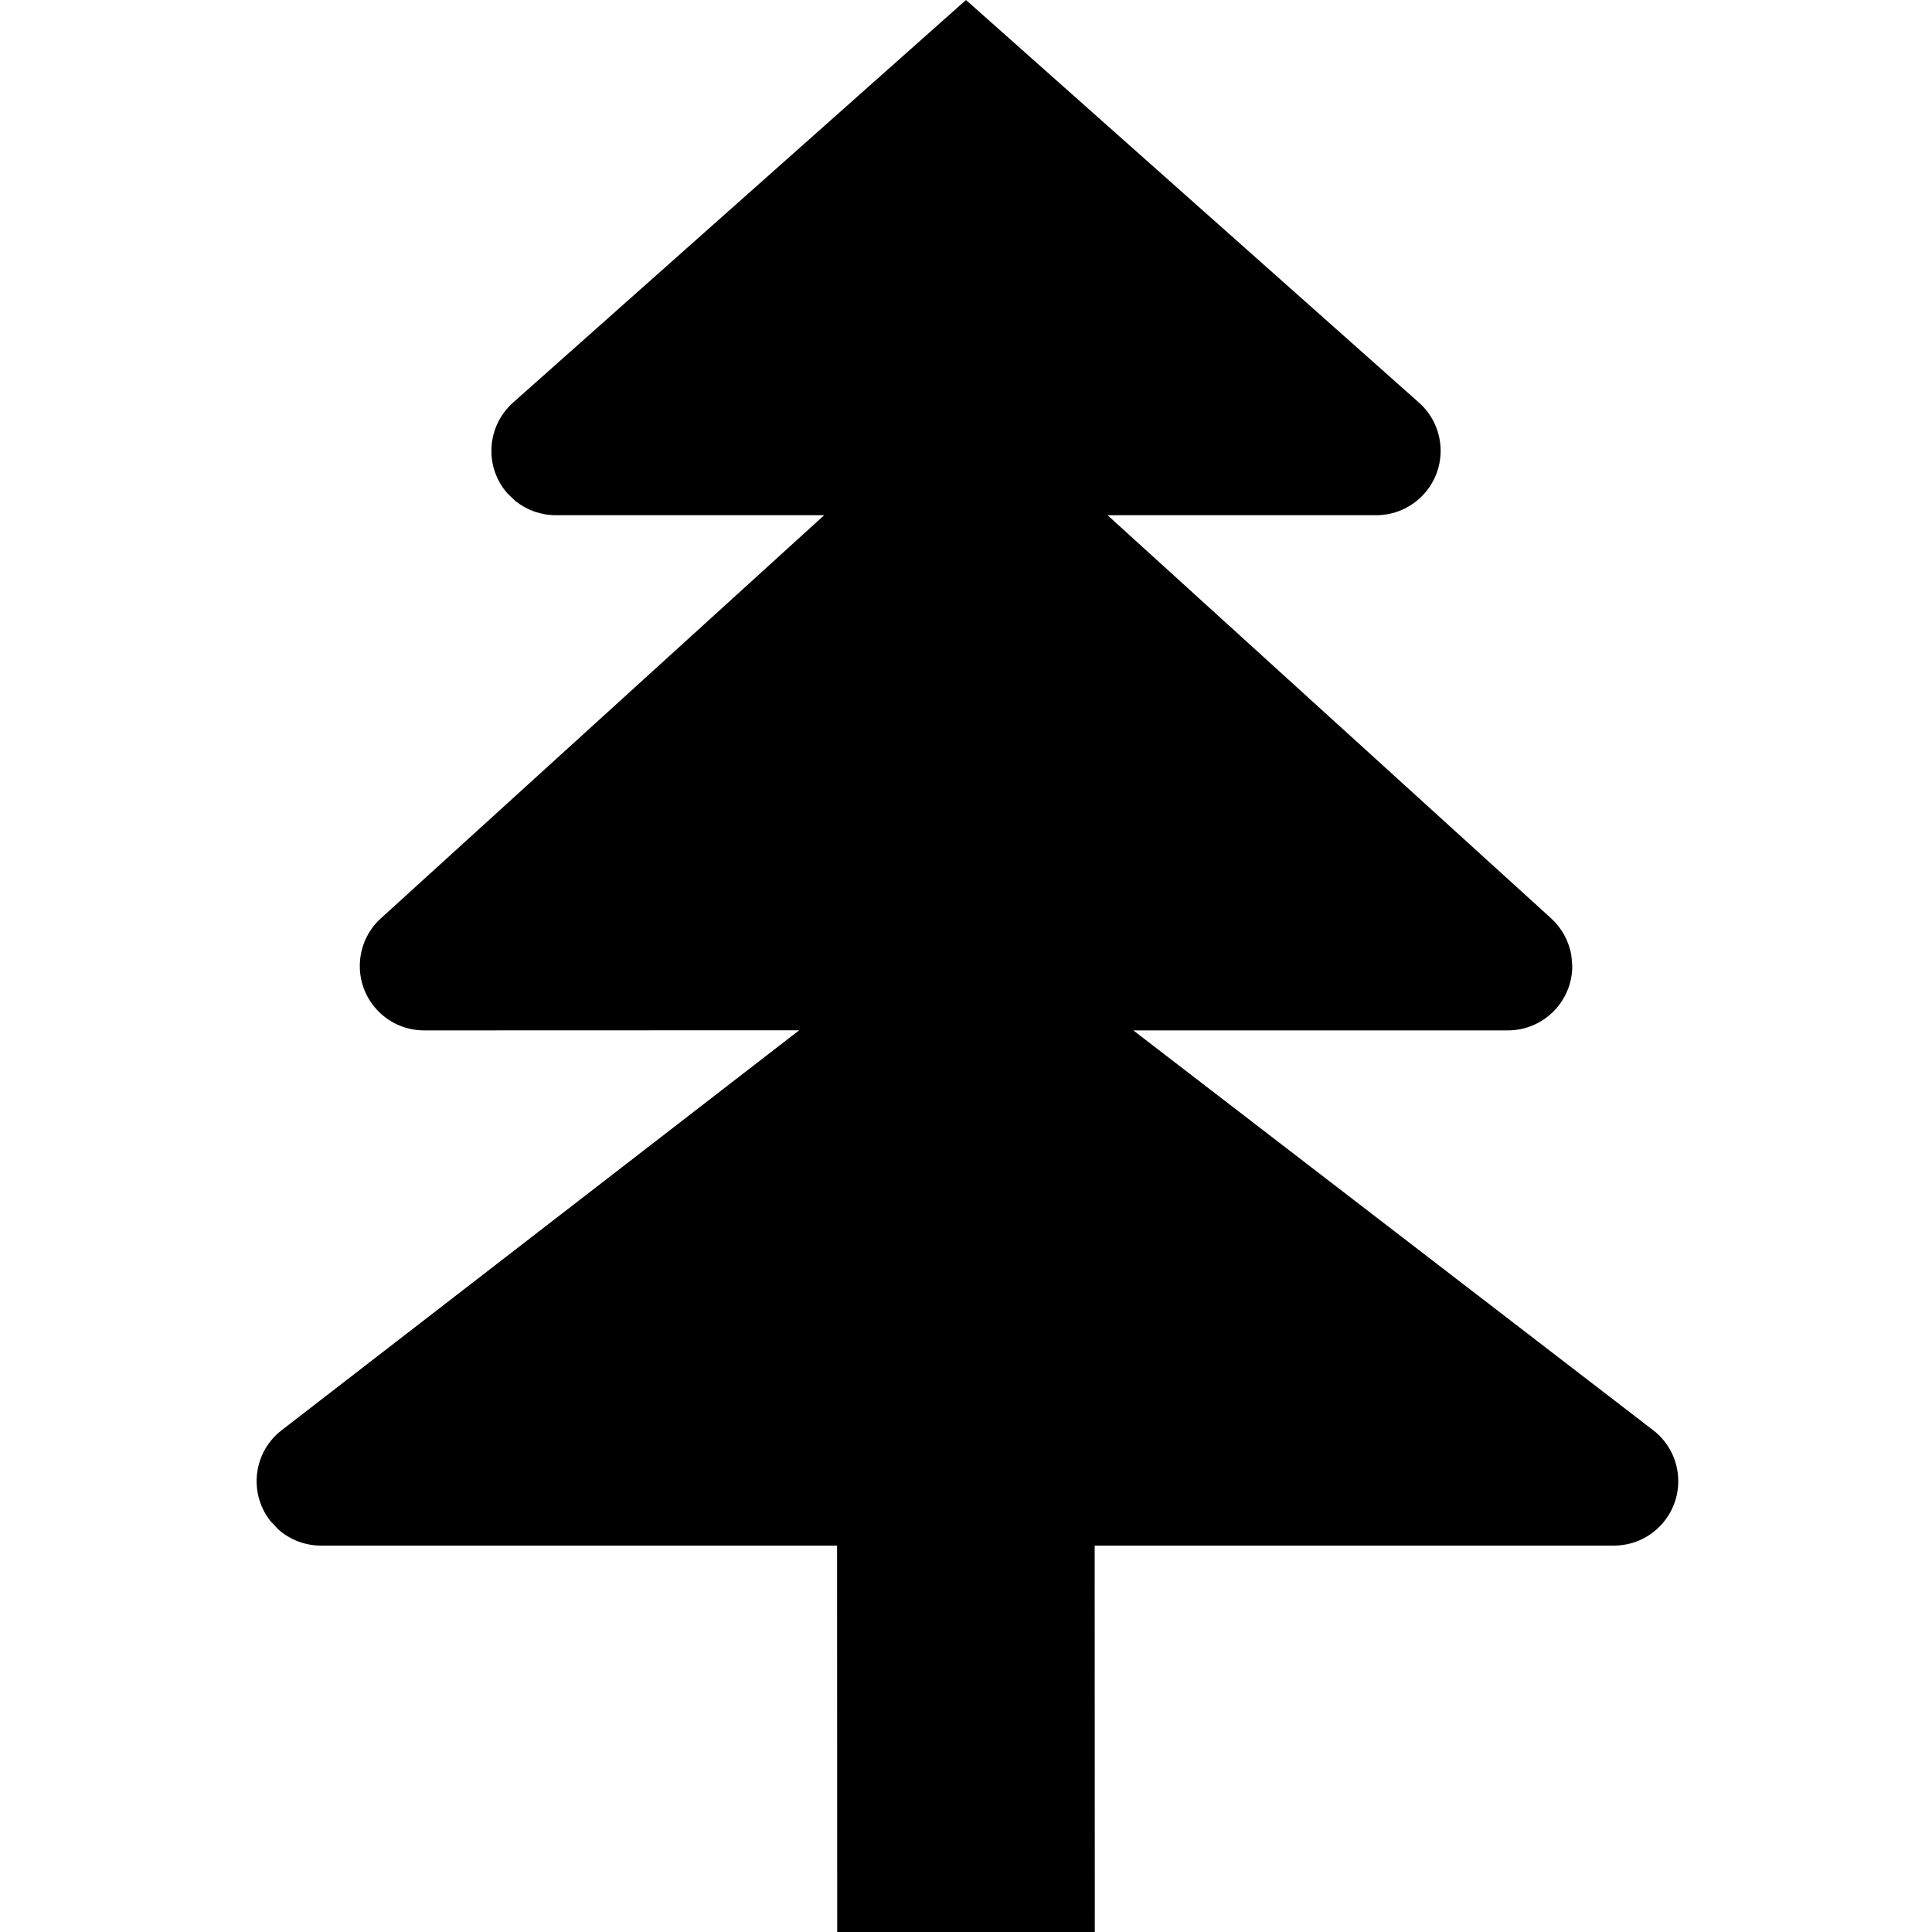
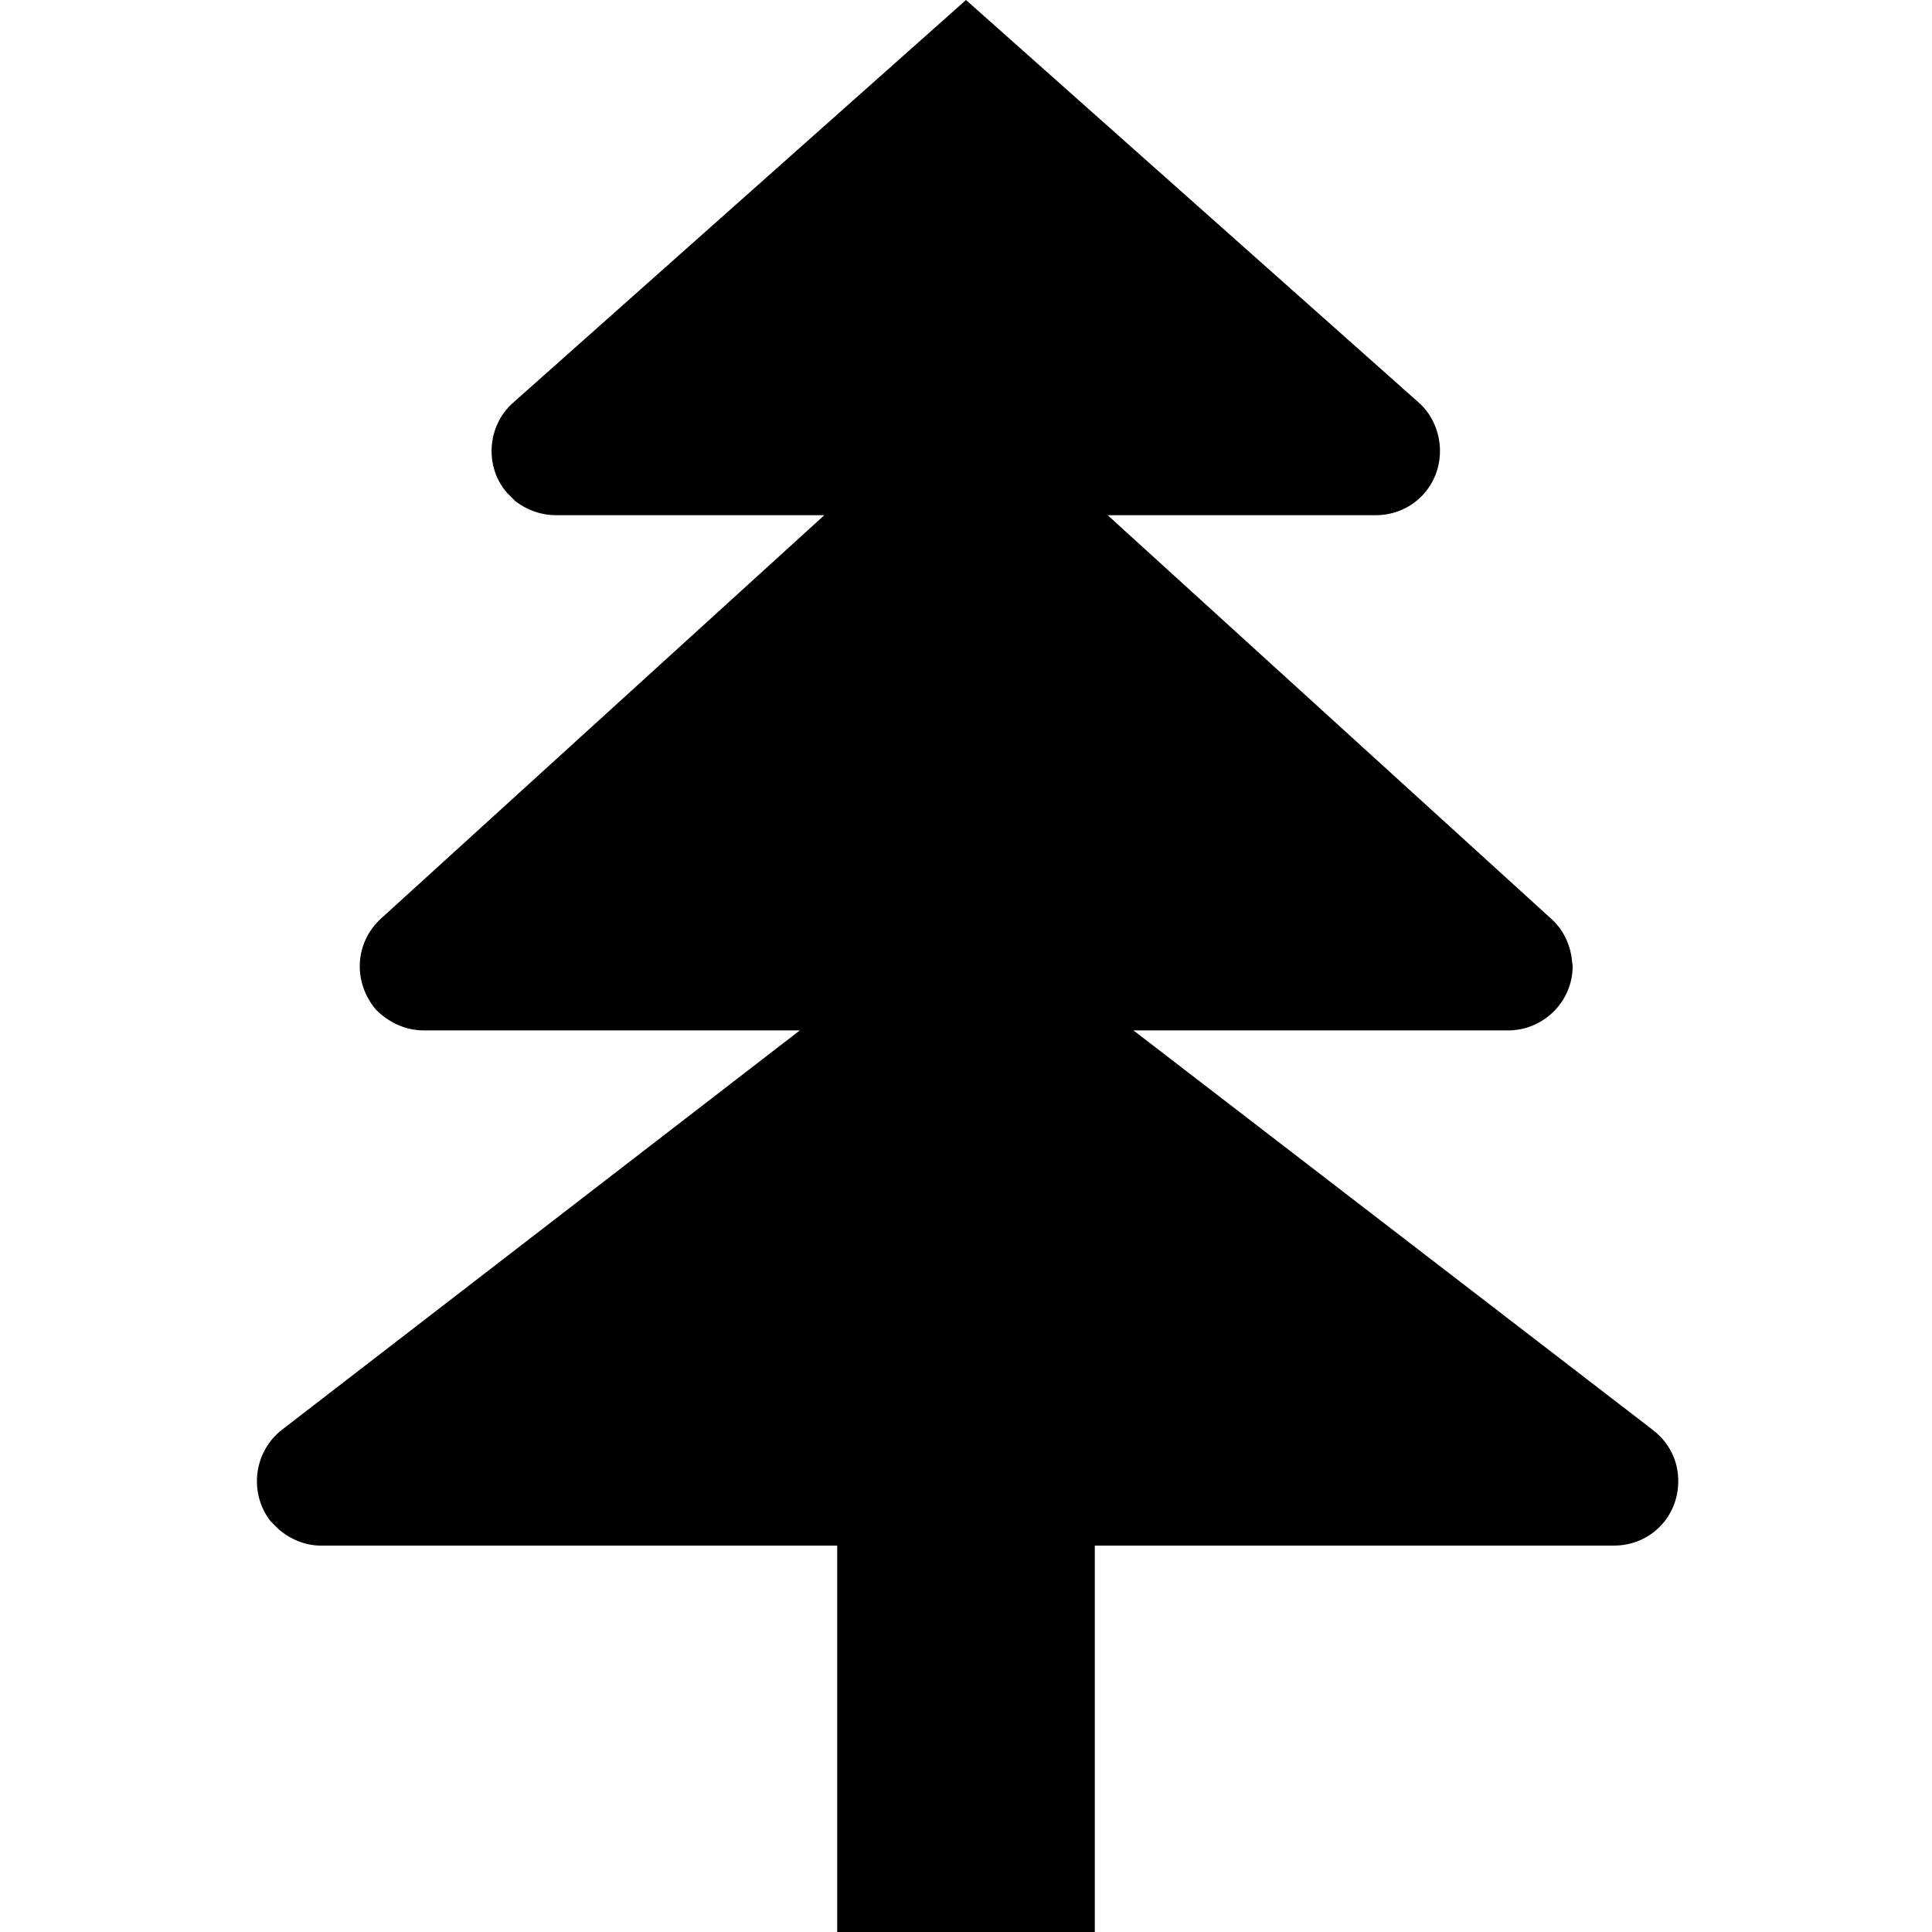
<svg xmlns="http://www.w3.org/2000/svg" viewBox="0 0 15 15" version="1.1">
-   <path d="M7.5,0 L11.017,3.126 C11.124,3.221 11.185,3.357 11.185,3.5 C11.185,3.776 10.961,4 10.685,4 L8.599,4 L12.043,7.13 C12.126,7.206 12.181,7.307 12.2,7.417 L12.207,7.5 C12.207,7.776 11.983,8 11.707,8 L8.799,8 L12.835,11.104 C12.958,11.198 13.03,11.345 13.03,11.5 C13.03,11.776 12.806,12 12.53,12 L8.499,12 L8.5,15 L6.5,15 L6.499,12 L2.492,12 C2.368,12 2.25,11.954 2.159,11.873 L2.097,11.806 C1.928,11.587 1.968,11.273 2.187,11.104 L6.205,7.999 L3.293,8 C3.152,8 3.018,7.941 2.923,7.836 C2.738,7.632 2.753,7.316 2.957,7.13 L6.399,4 L4.315,4 C4.201,4 4.091,3.961 4.003,3.891 L3.941,3.832 C3.758,3.626 3.777,3.31 3.983,3.126 L7.5,0 Z" />
+   <path d="M7.5 0L11.02 3.13C11.12 3.22 11.18 3.36 11.18 3.5C11.18 3.78 10.96 4 10.68 4L8.6 4L12.04 7.13C12.13 7.21 12.18 7.31 12.2 7.42L12.21 7.5C12.21 7.78 11.98 8 11.71 8L8.8 8L12.83 11.1C12.96 11.2 13.03 11.34 13.03 11.5C13.03 11.78 12.81 12 12.53 12L8.5 12L8.5 15L6.5 15L6.5 12L2.49 12C2.37 12 2.25 11.95 2.16 11.87L2.1 11.81C1.93 11.59 1.97 11.27 2.19 11.1L6.21 8L3.29 8C3.15 8 3.02 7.94 2.92 7.84C2.74 7.63 2.75 7.32 2.96 7.13L6.4 4L4.32 4C4.2 4 4.09 3.96 4 3.89L3.94 3.83C3.76 3.63 3.78 3.31 3.98 3.13L7.5 0Z" />
</svg>
